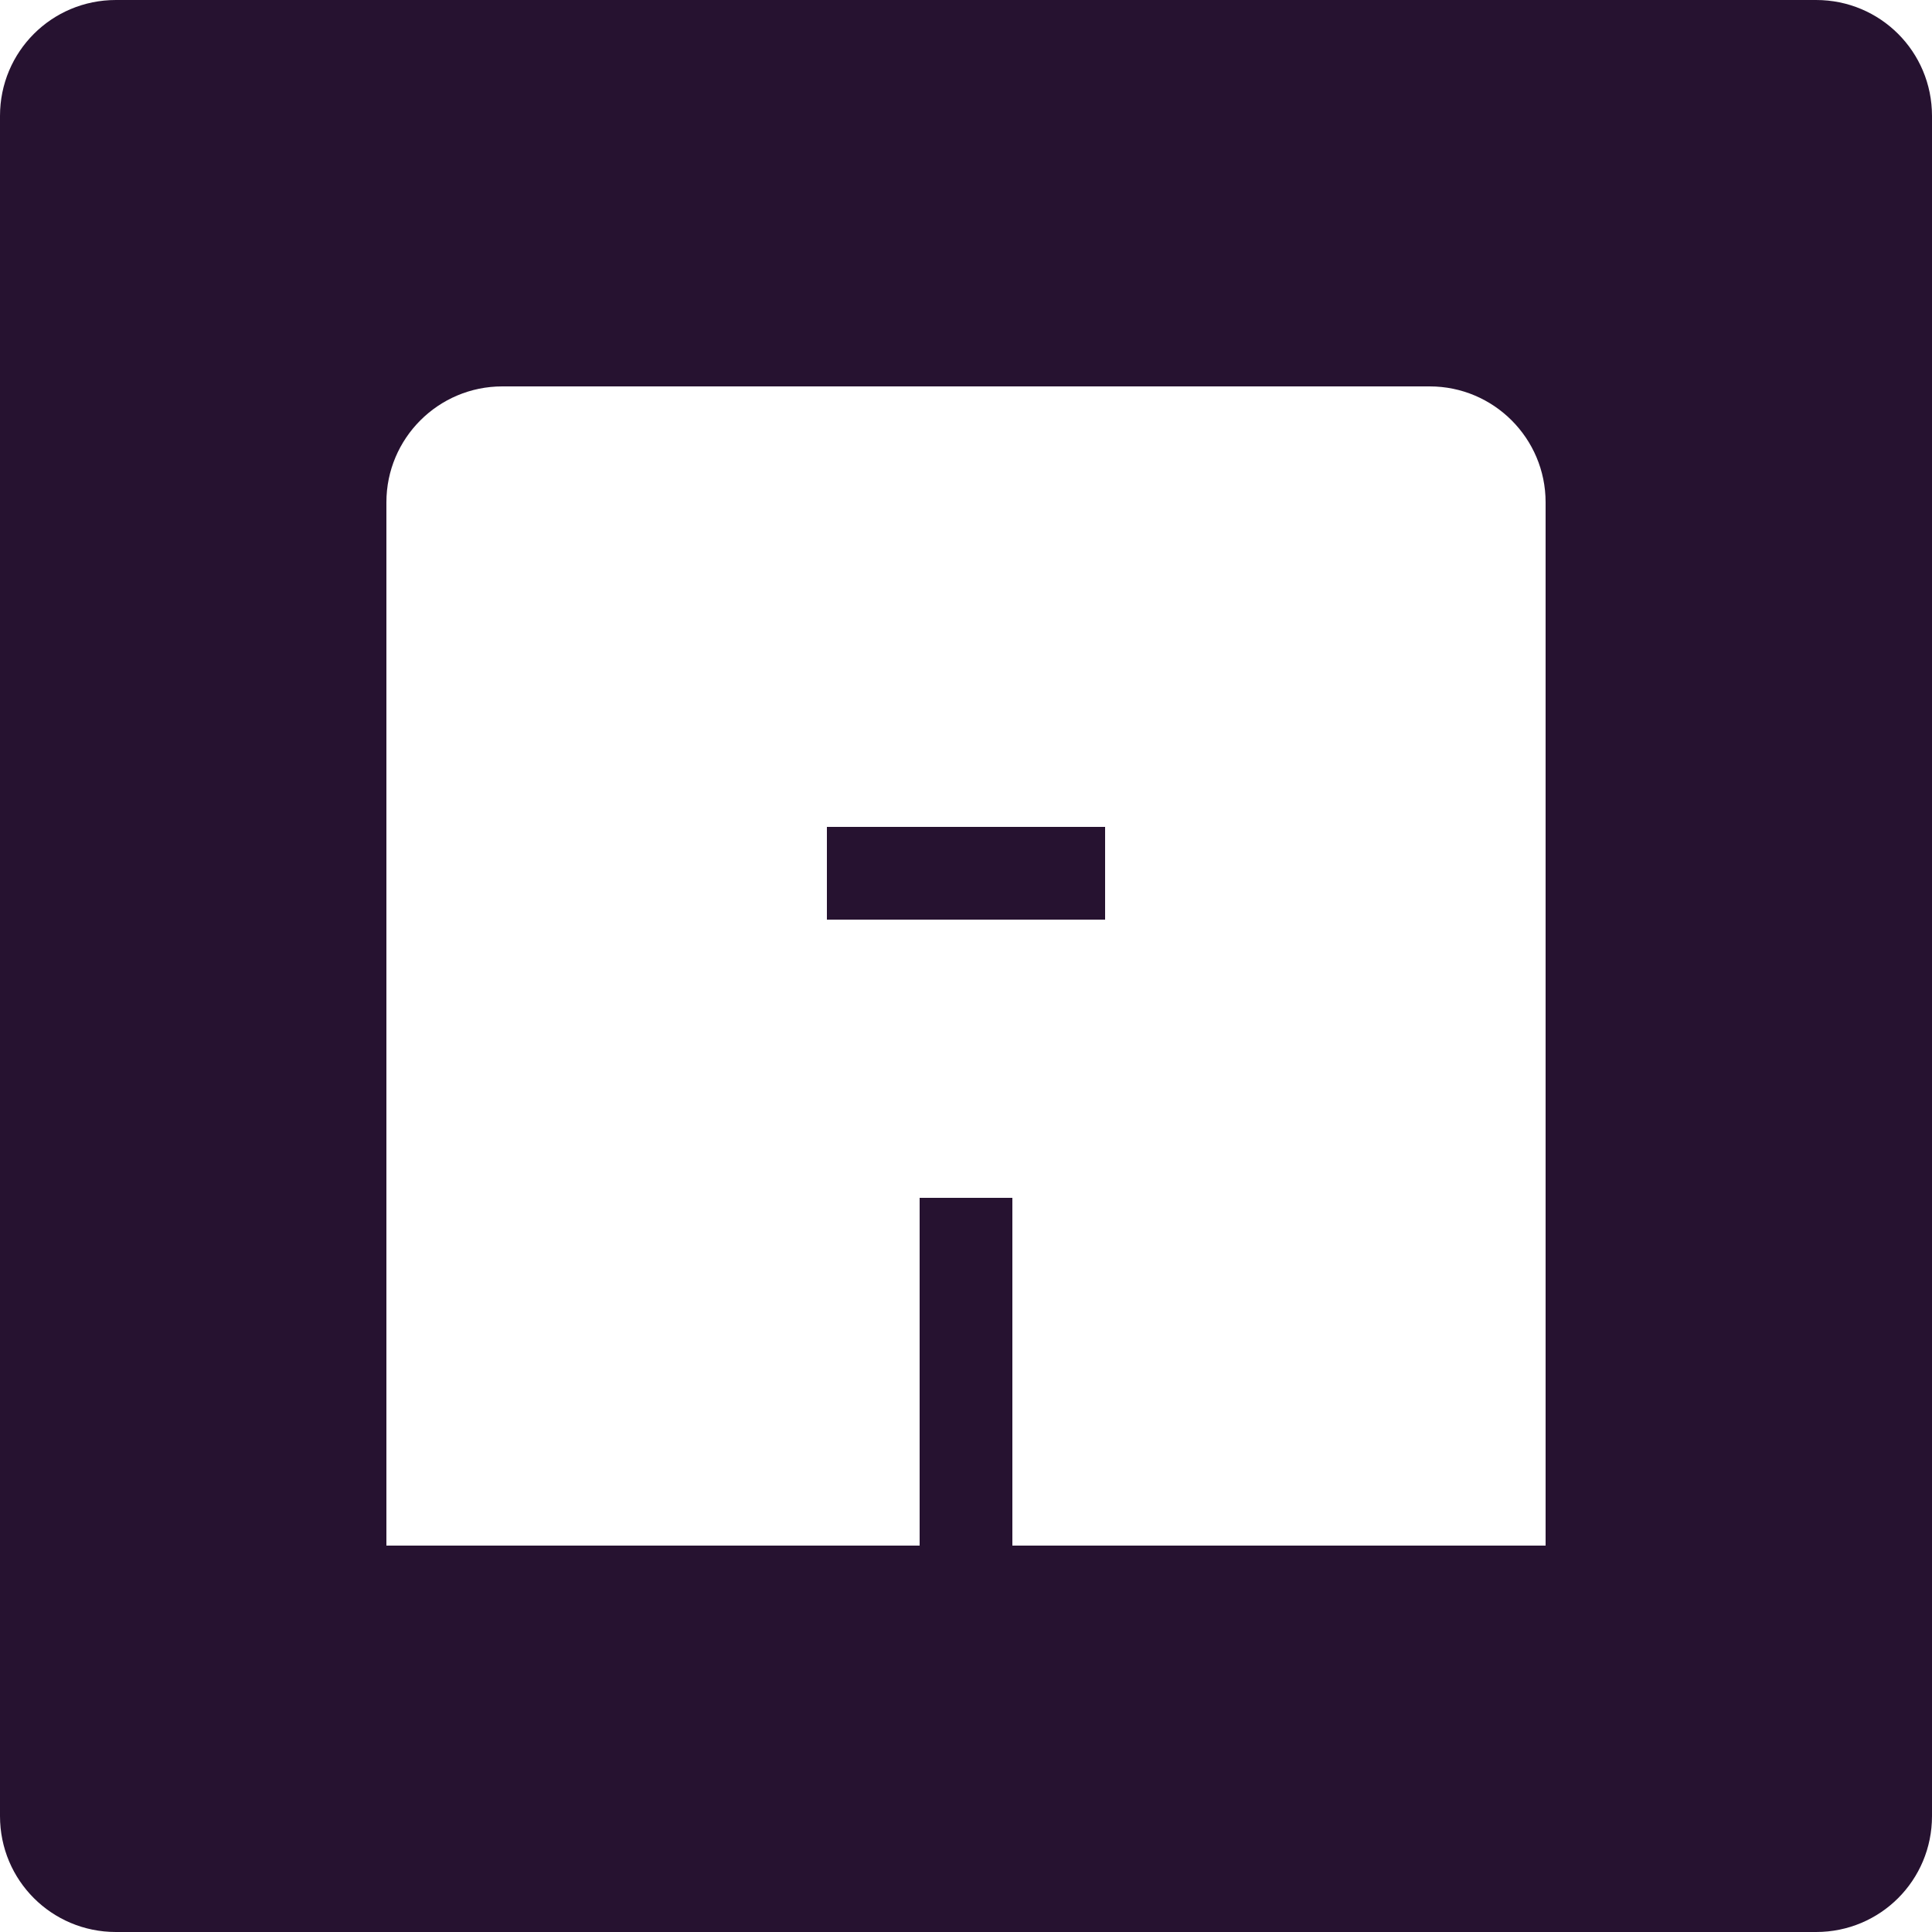
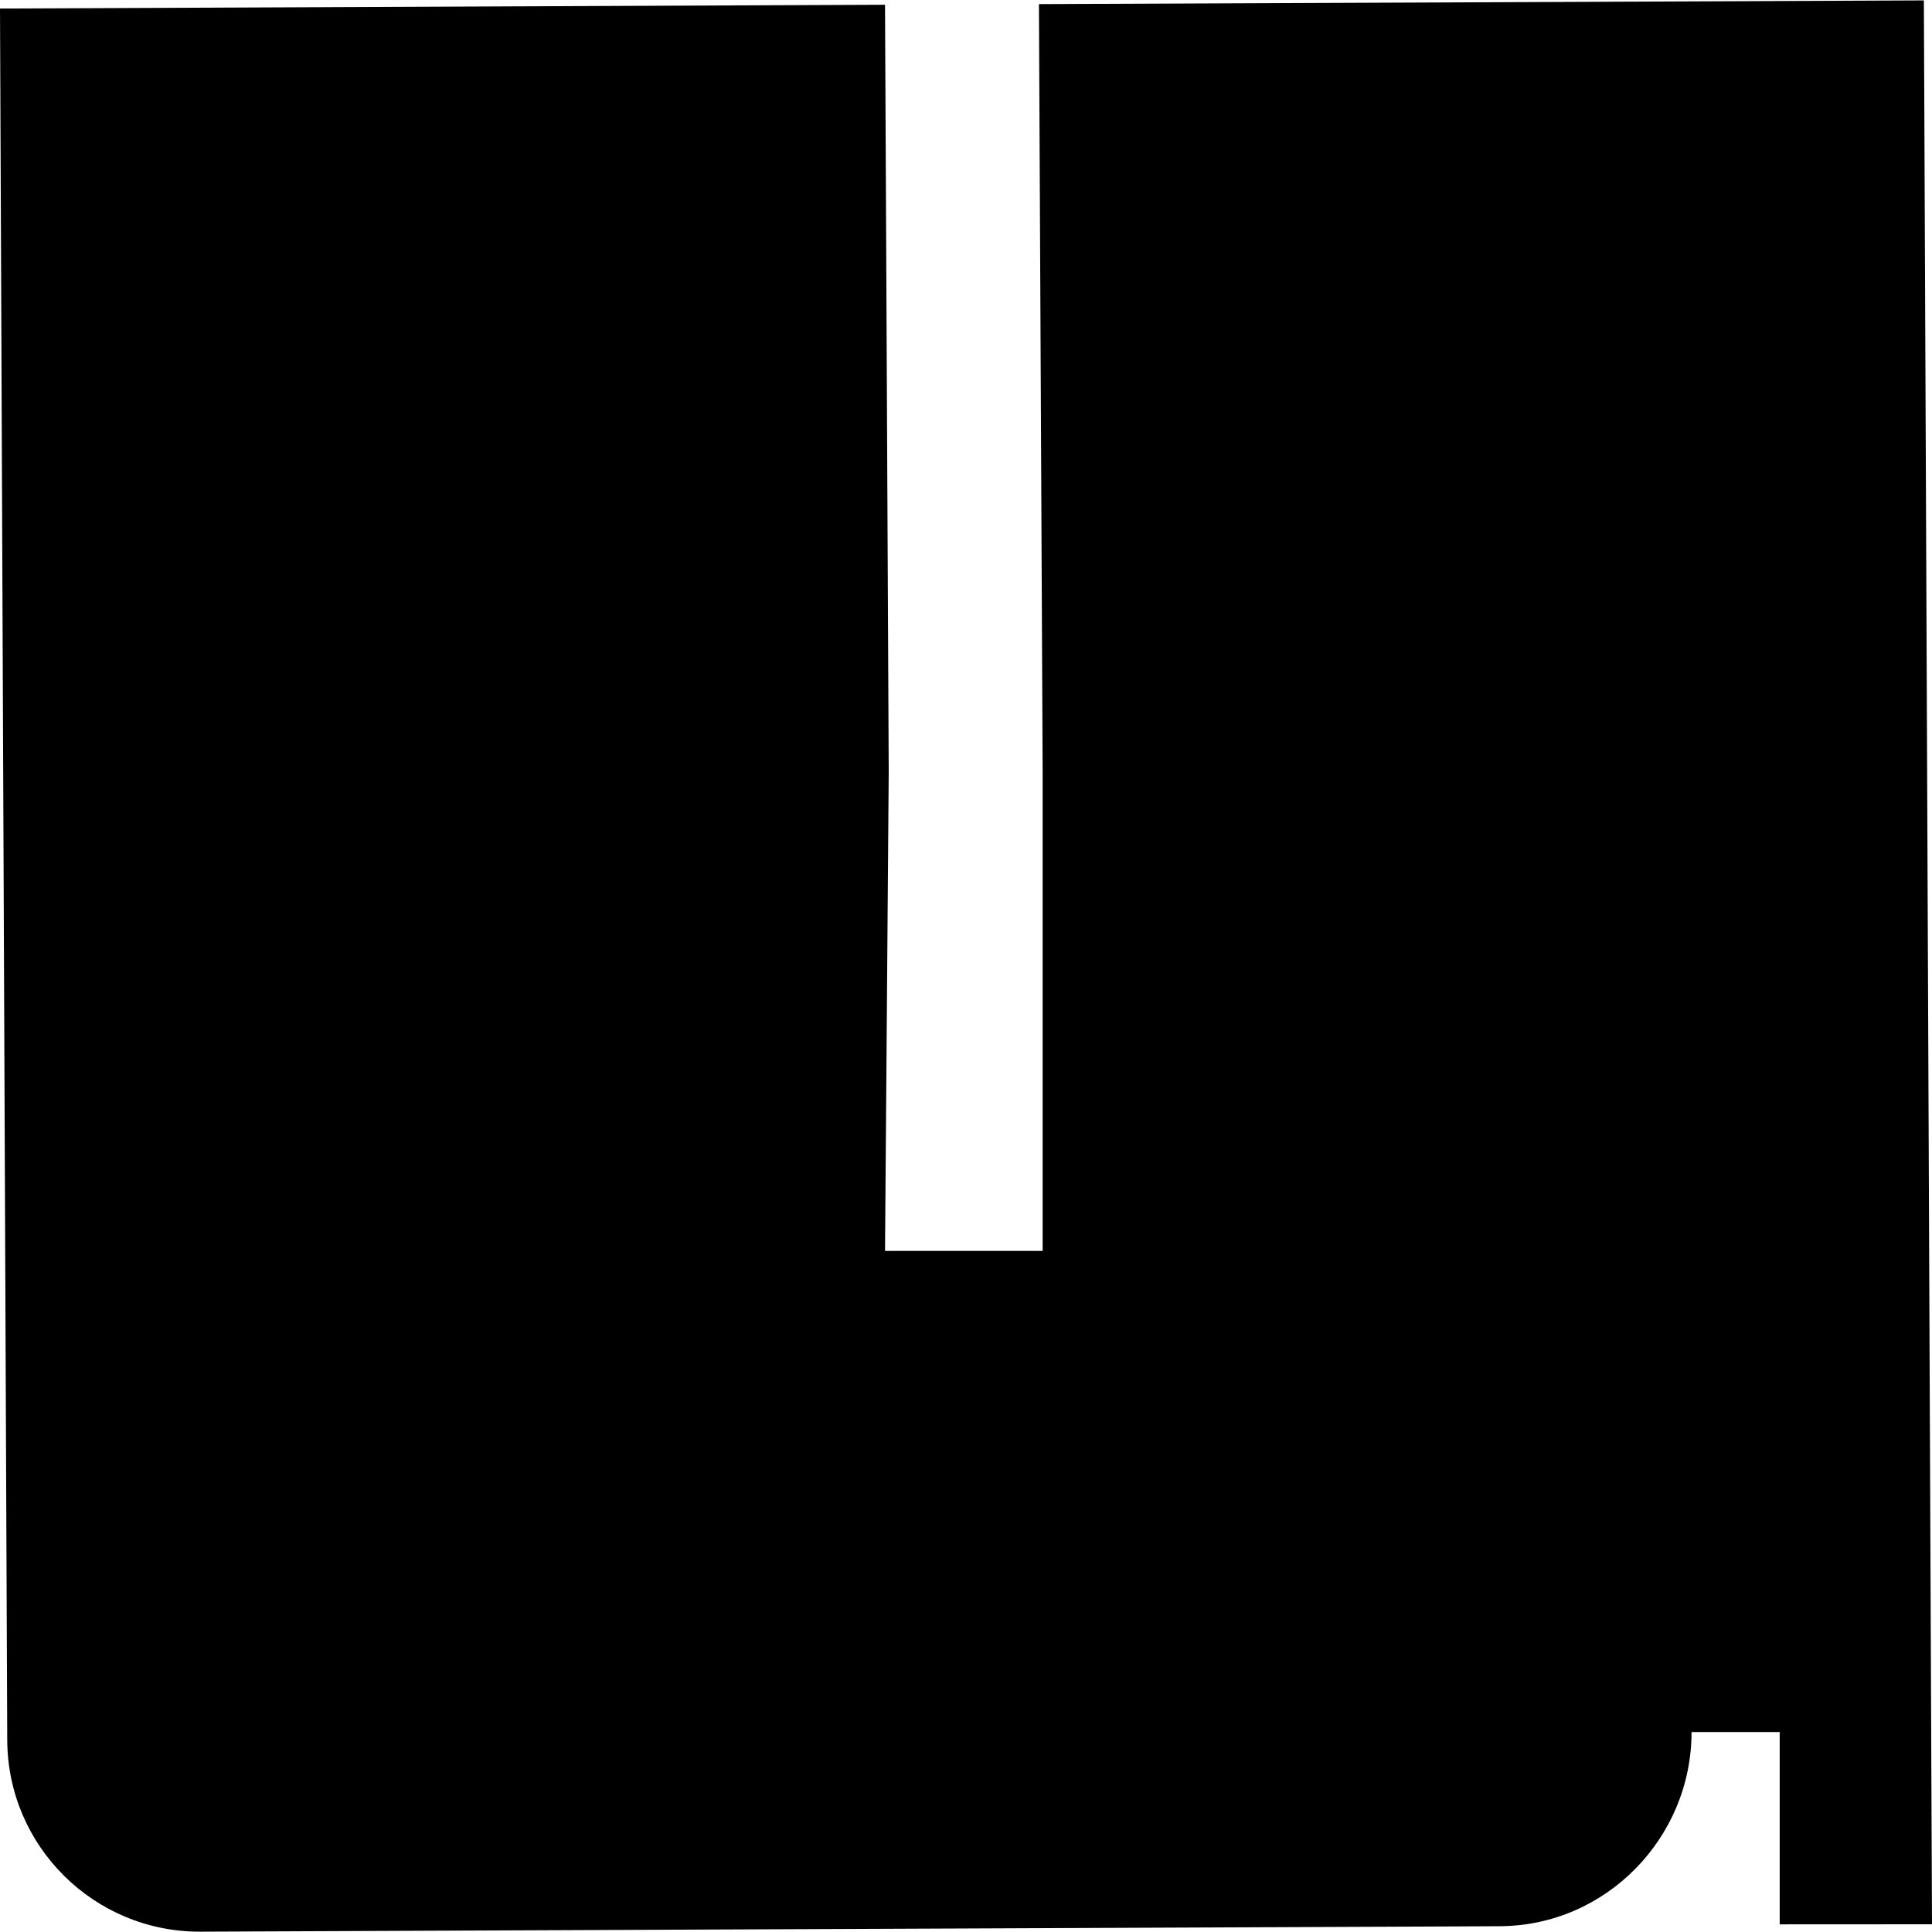
- <svg xmlns="http://www.w3.org/2000/svg" fill="#261230" role="img" viewBox="0 0 24 24">
-   <path d="M1.44 0C.642 0 0 .642 0 1.44v21.12C0 23.358.642 24 1.44 24h21.12c.798 0 1.44-.642 1.44-1.44V1.44C24 .642 23.358 0 22.56 0Zm4.8 4.8h11.52c.795 0 1.44.645 1.44 1.44V19.2h-6.624v-4.32h-1.152v4.32H4.8V6.24c0-.795.645-1.44 1.44-1.44m4.032 5.472v1.152h3.456v-1.152z" />
+ <svg xmlns="http://www.w3.org/2000/svg" role="img" viewBox="0 0 24 24">
+   <path d="m0 .106.05 11.95.04 9.56c.005 1.32 1.08 2.385 2.4 2.38l9.56-.04 5.975-.025.608-.003c1.316-.006 2.38-1.096 2.38-2.412h1.095v2.389L24 23.904 23.899.005 12.906.051l.046 9.524v5.964h-1.958L11.04 9.584 10.994.059Z" />
</svg>
